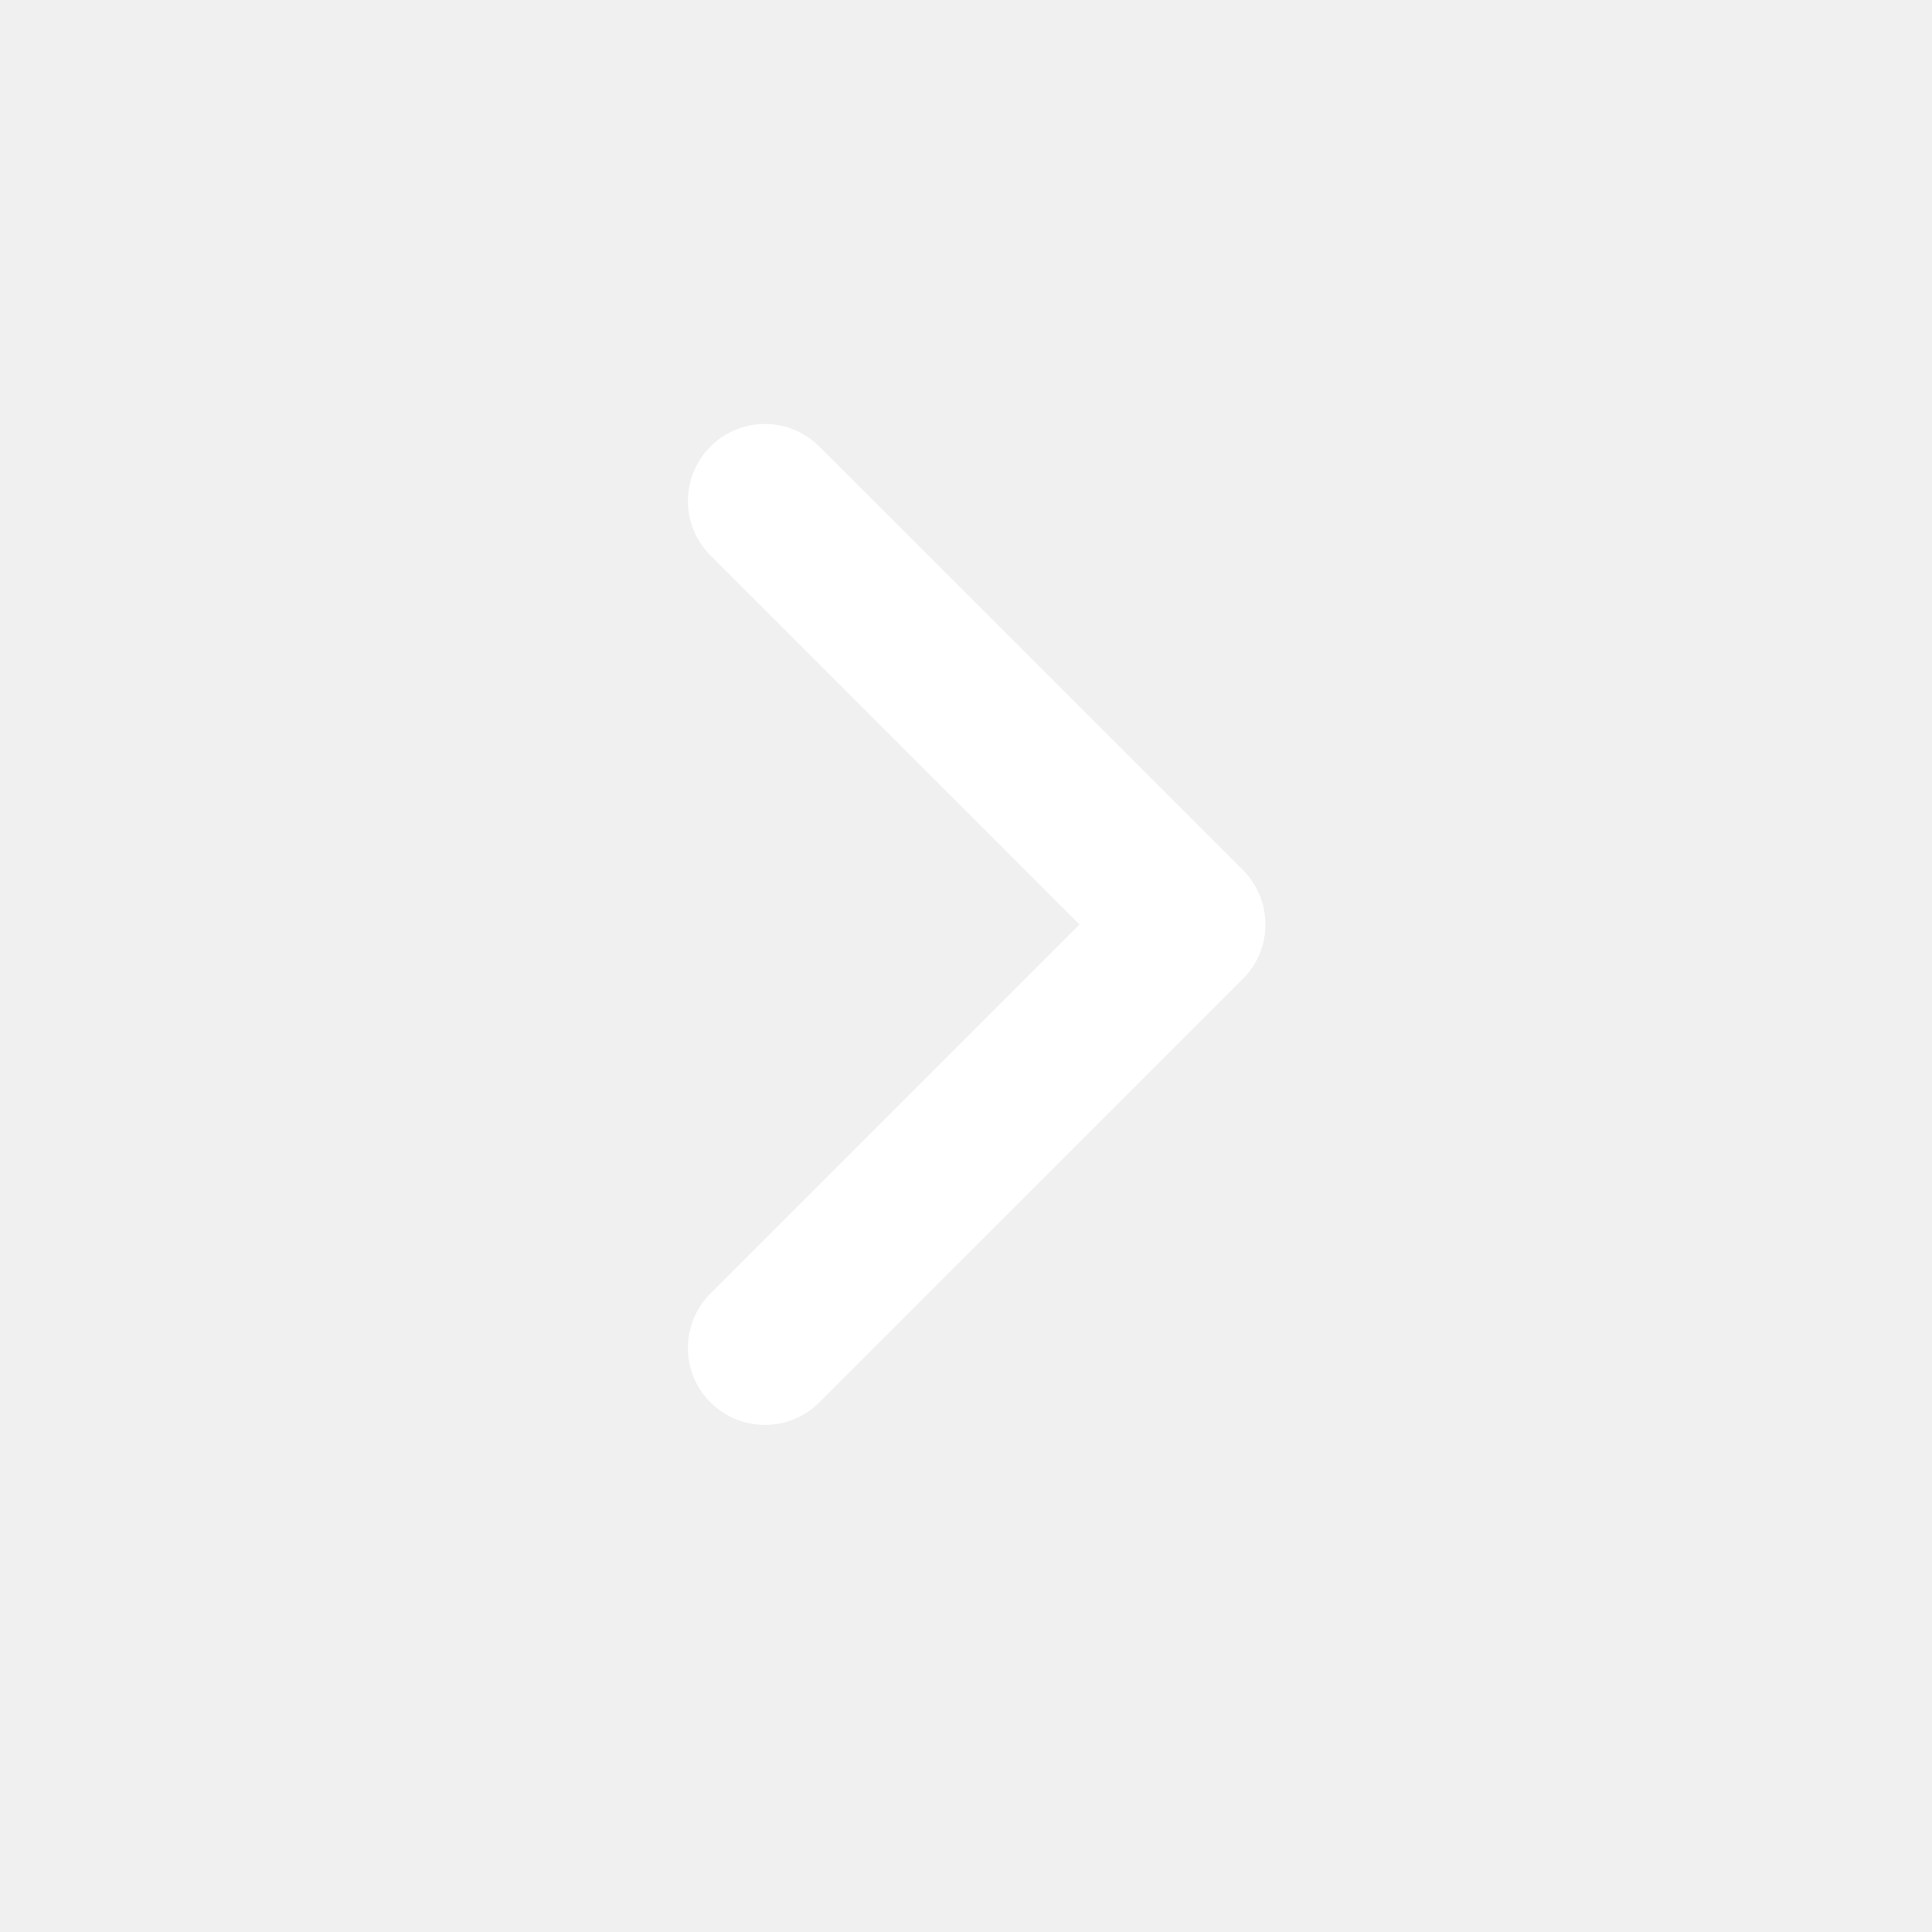
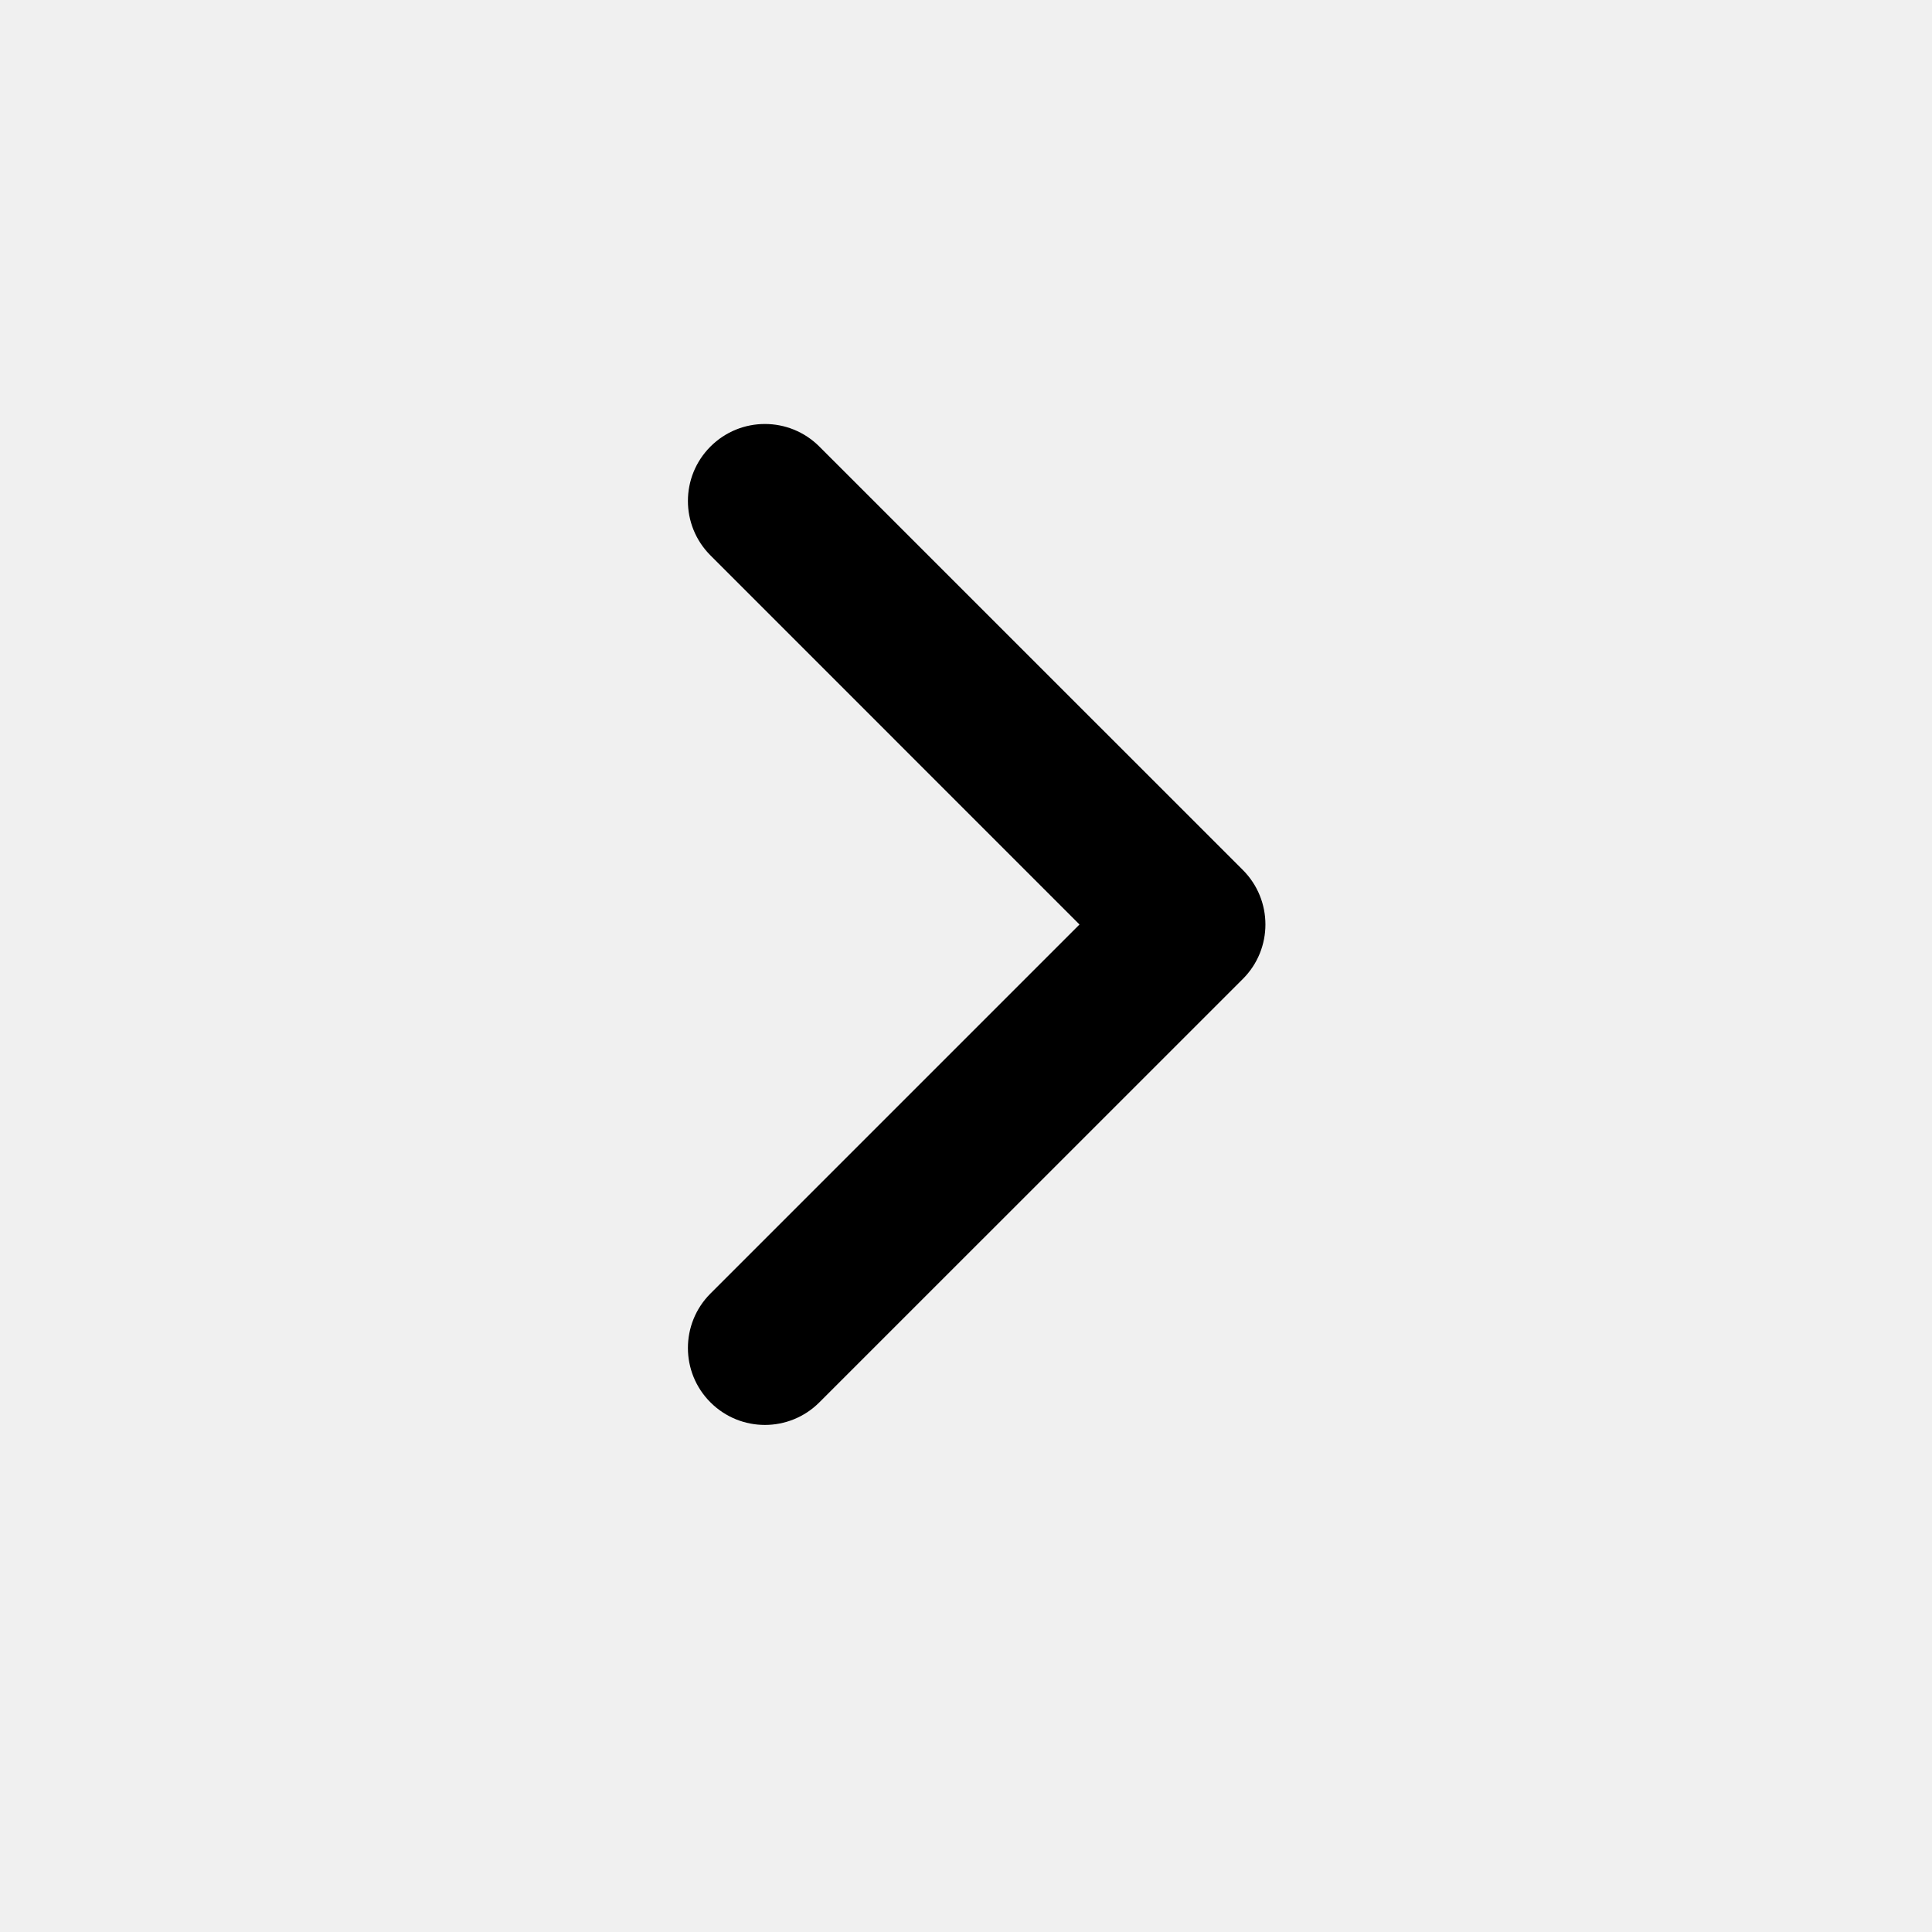
<svg xmlns="http://www.w3.org/2000/svg" width="23" height="23" viewBox="0 0 23 23" fill="none">
-   <path fill-rule="evenodd" clip-rule="evenodd" d="M8.458 5.316C8.816 4.958 9.396 4.958 9.754 5.316L14.796 10.357C15.154 10.716 15.154 11.296 14.796 11.654L9.754 16.695C9.396 17.053 8.816 17.053 8.458 16.695C8.1 16.338 8.1 15.757 8.458 15.399L12.851 11.006L8.458 6.612C8.1 6.254 8.1 5.674 8.458 5.316Z" fill="white" />
+   <path fill-rule="evenodd" clip-rule="evenodd" d="M8.458 5.316C8.816 4.958 9.396 4.958 9.754 5.316L14.796 10.357C15.154 10.716 15.154 11.296 14.796 11.654L9.754 16.695C9.396 17.053 8.816 17.053 8.458 16.695C8.1 16.338 8.1 15.757 8.458 15.399L12.851 11.006L8.458 6.612C8.1 6.254 8.1 5.674 8.458 5.316Z" fill="currentColor" />
</svg>
